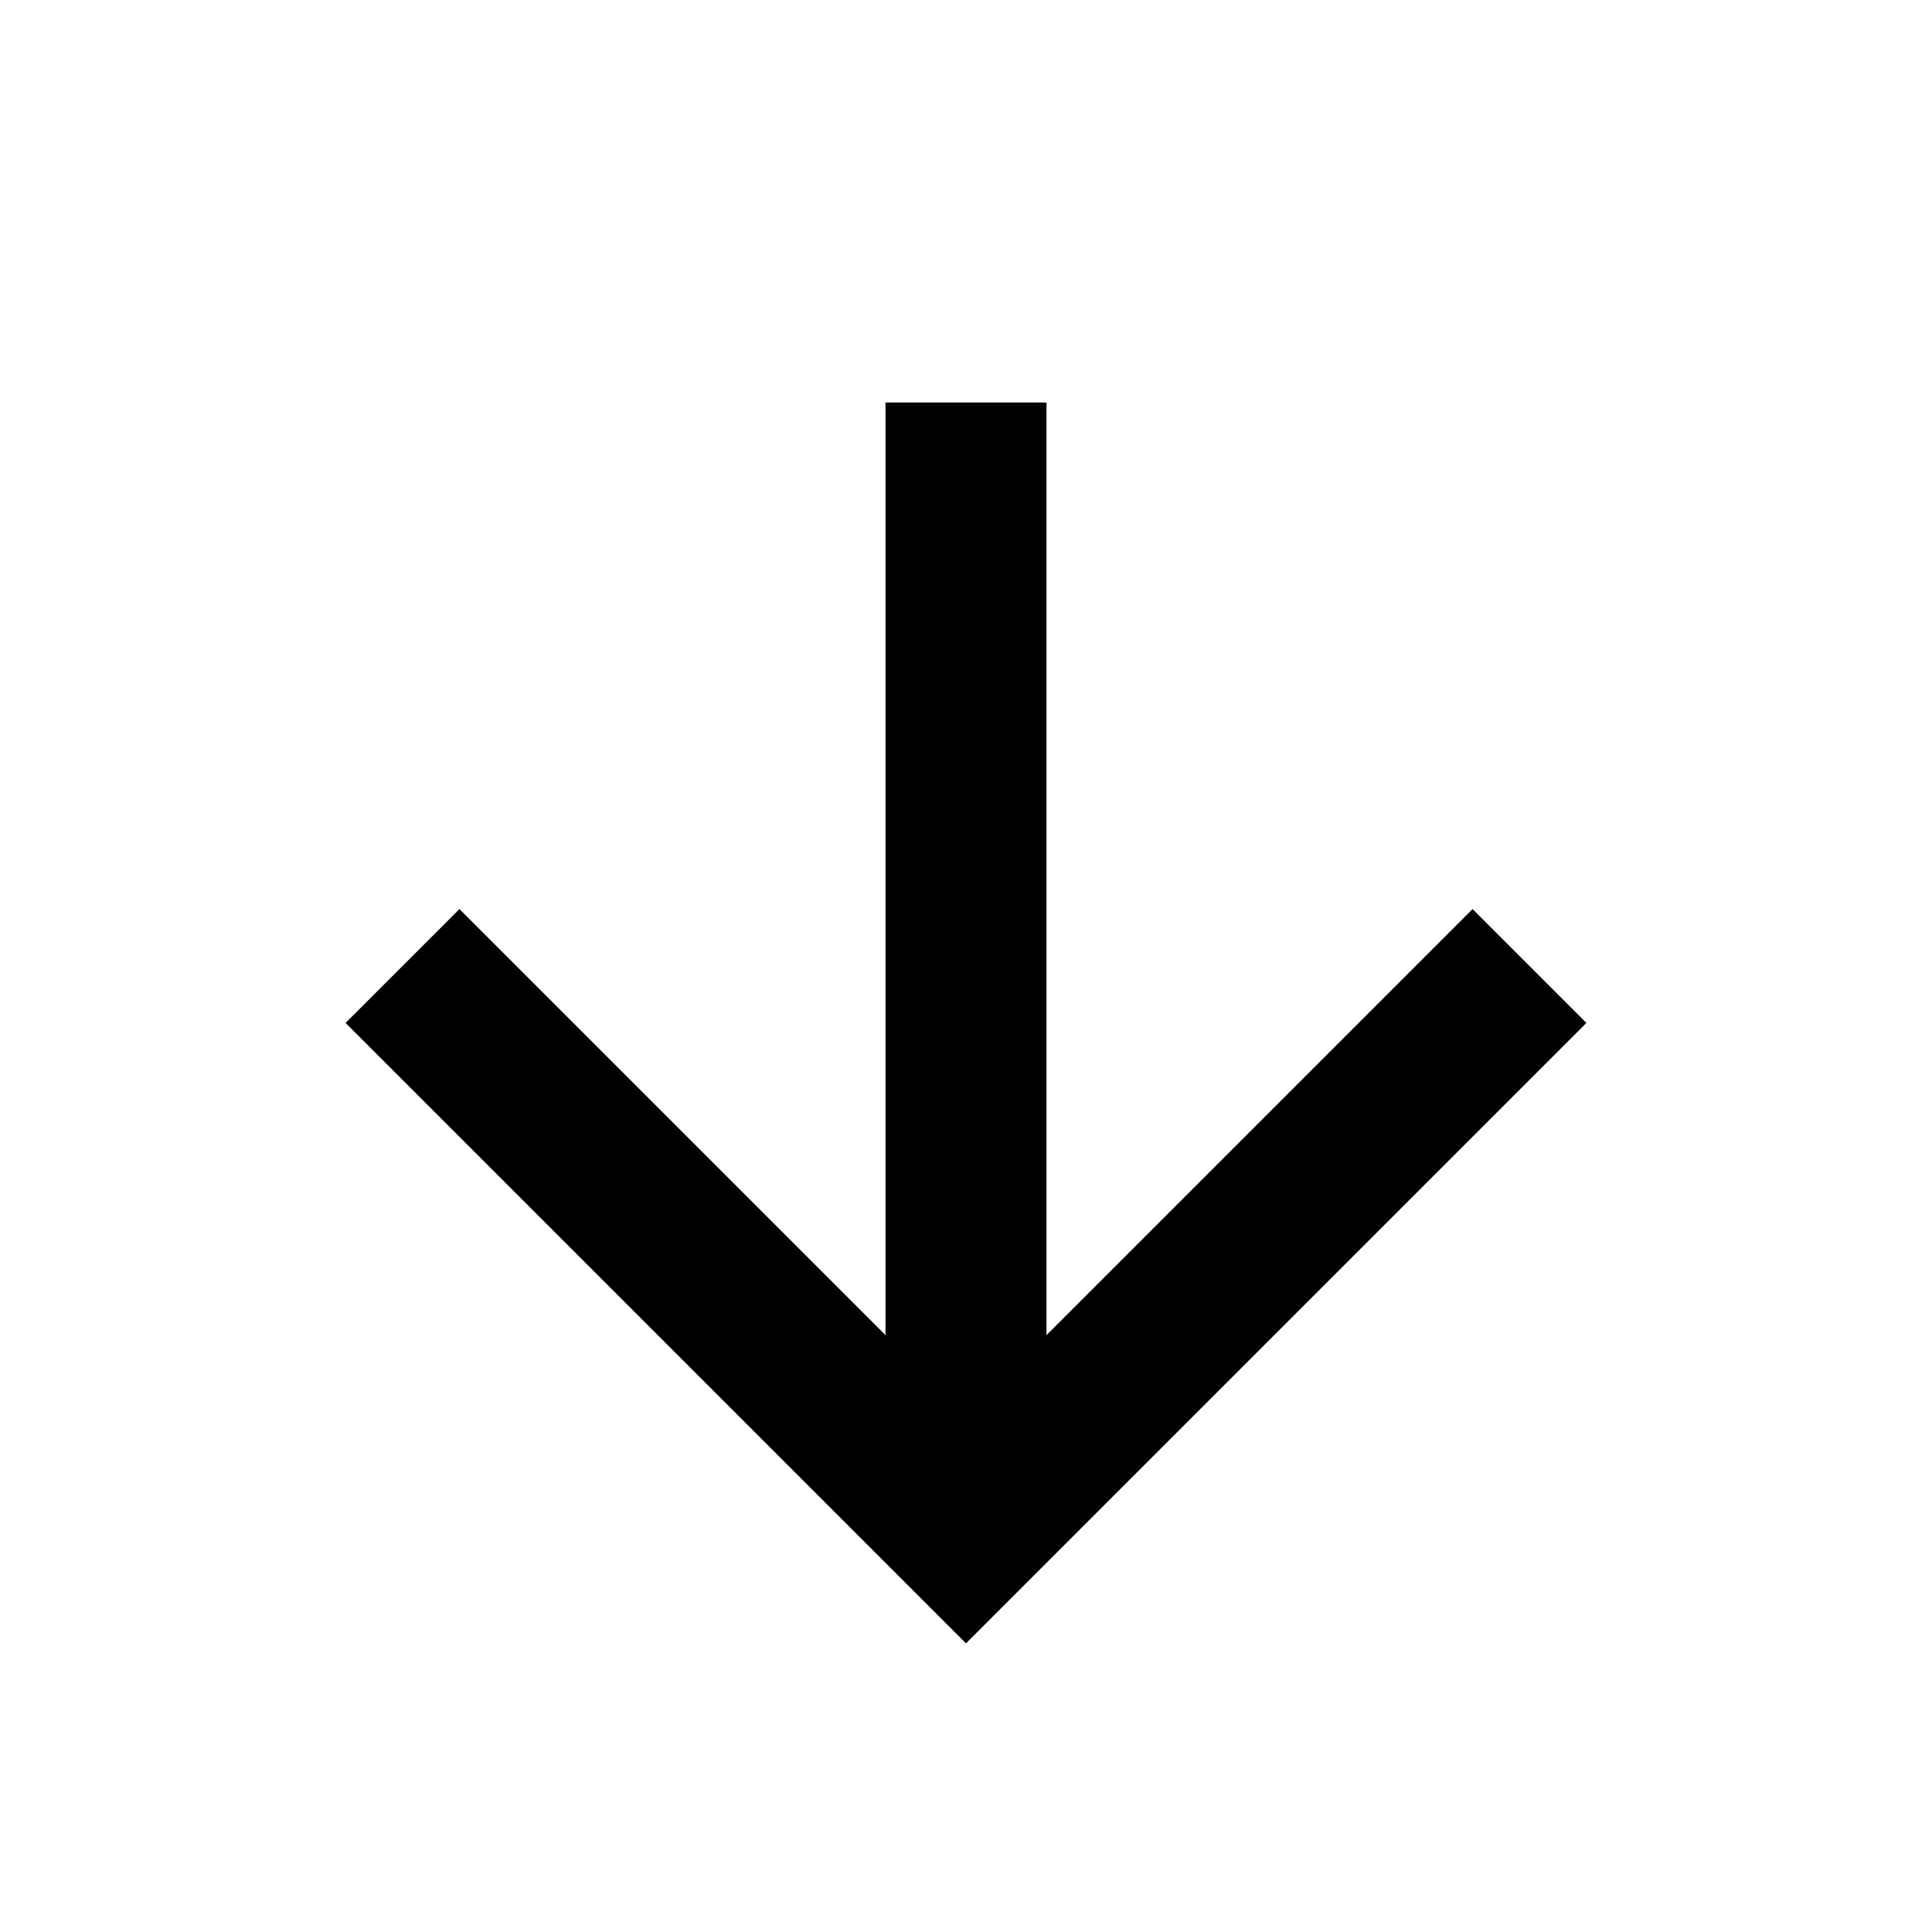
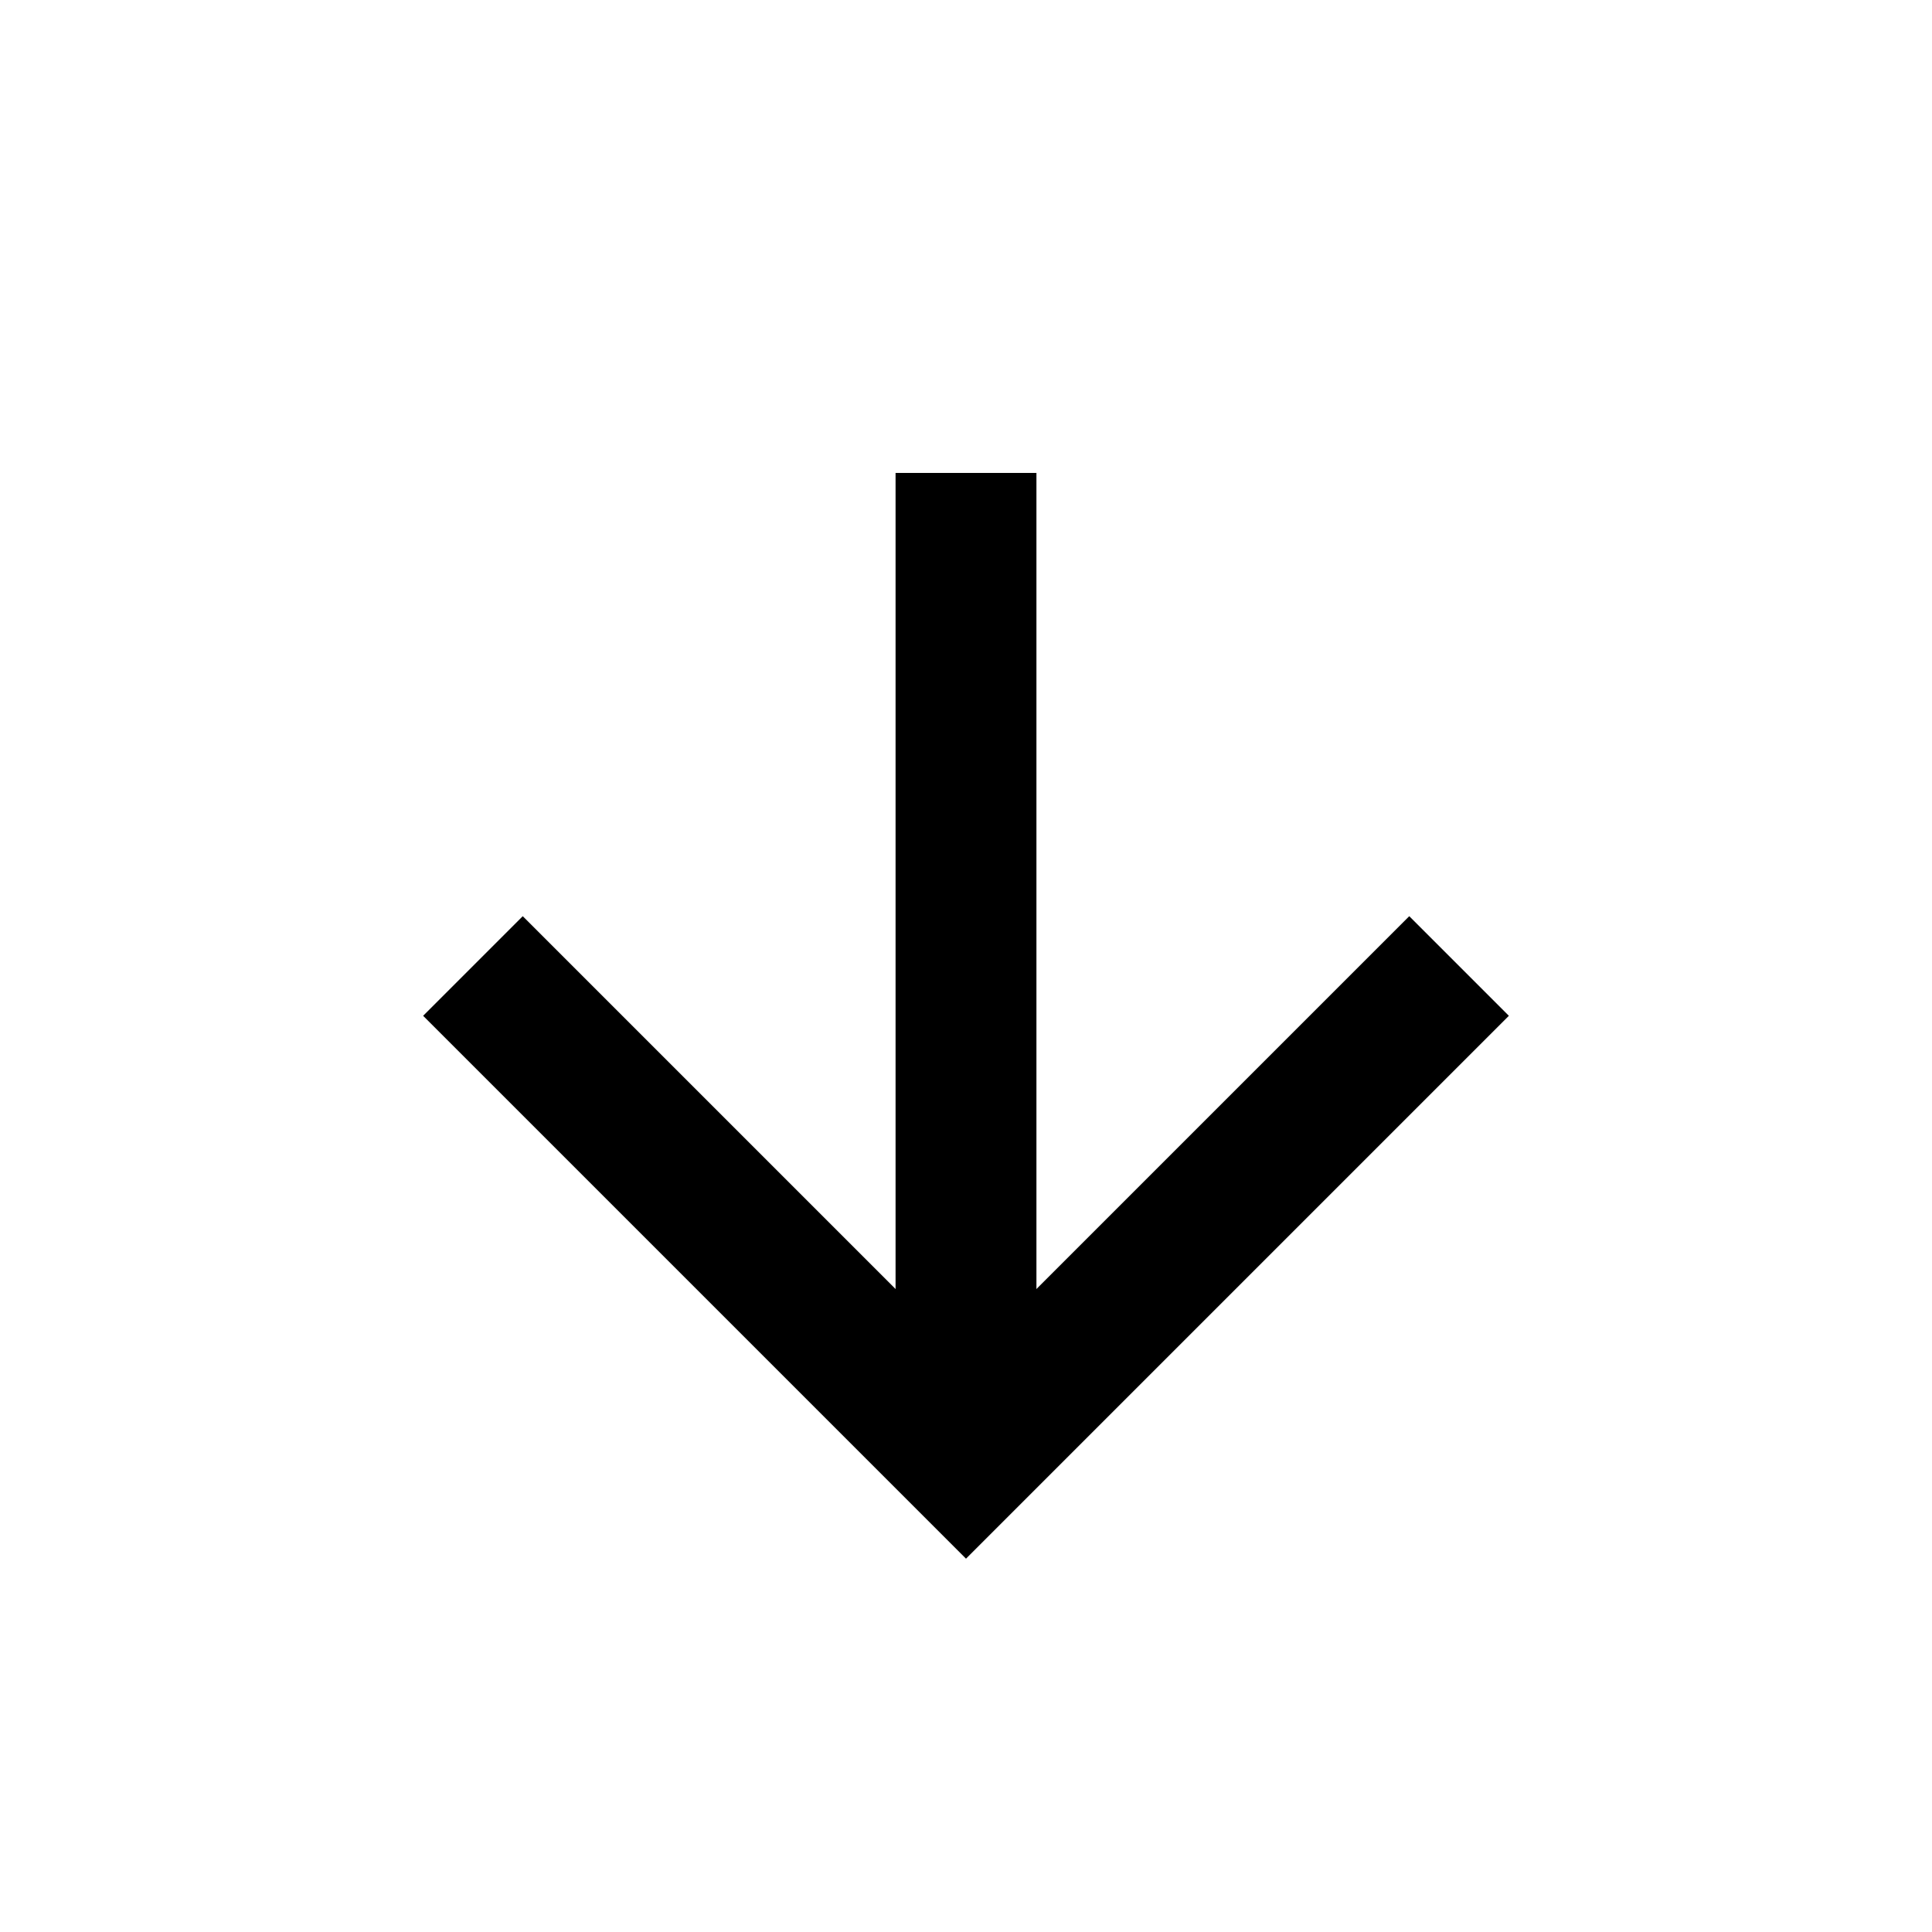
<svg xmlns="http://www.w3.org/2000/svg" viewBox="0 0 24 24" fill="none" stroke="currentColor" stroke-width="2" stroke-linecap="butt" stroke-linejoin="miter">
-   <path d="M12 5v14" />
-   <path d="m19 12-7 7-7-7" />
+   <g transform="translate(1.5 1.5) scale(0.875)">
+     <path d="M12 5v14" />
+     <path d="m19 12-7 7-7-7" />
+   </g>
</svg>
